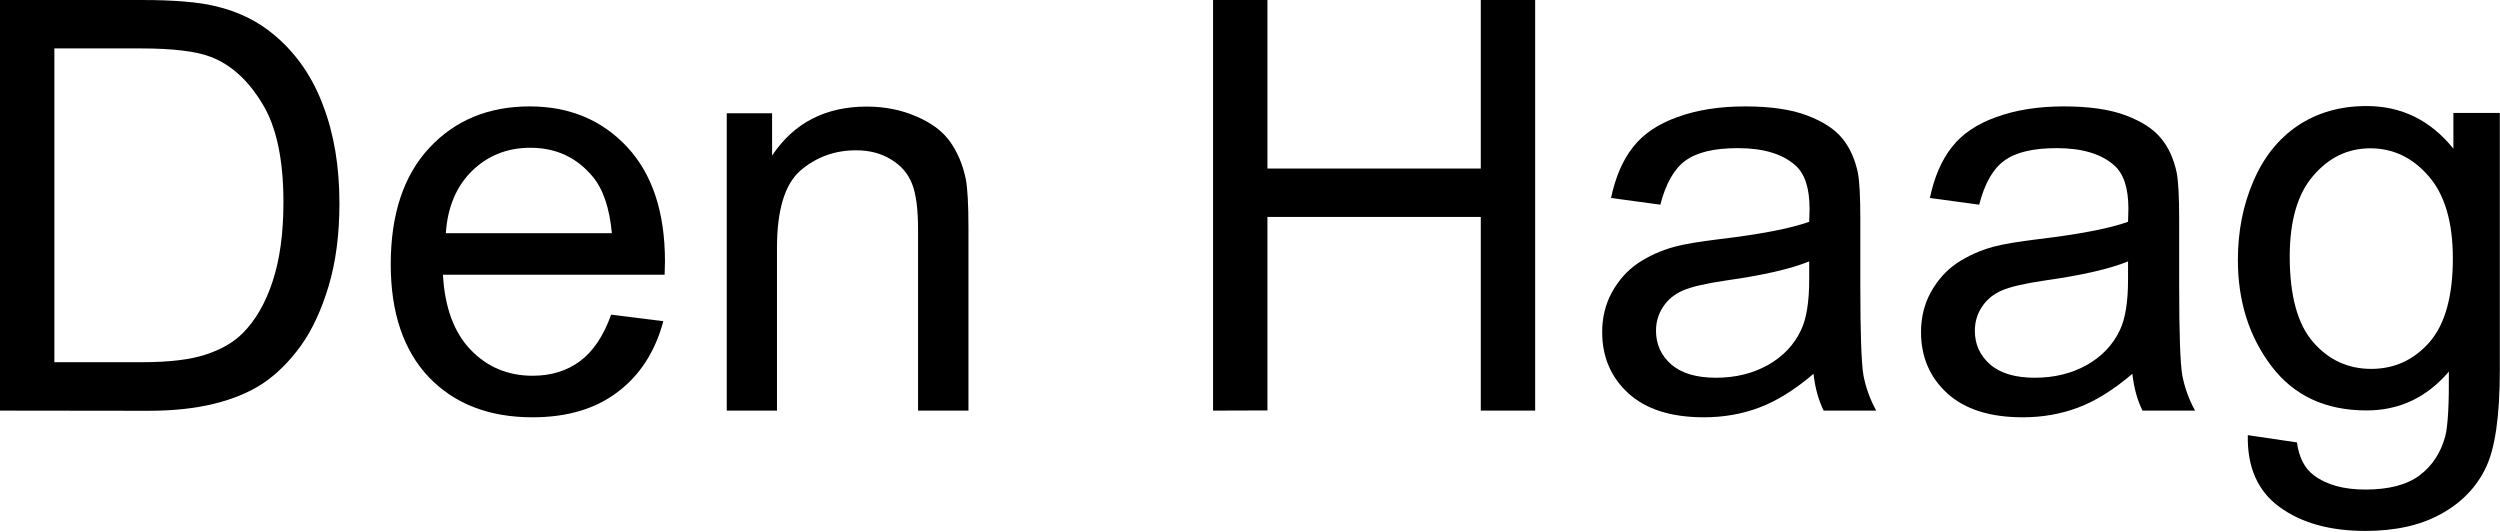
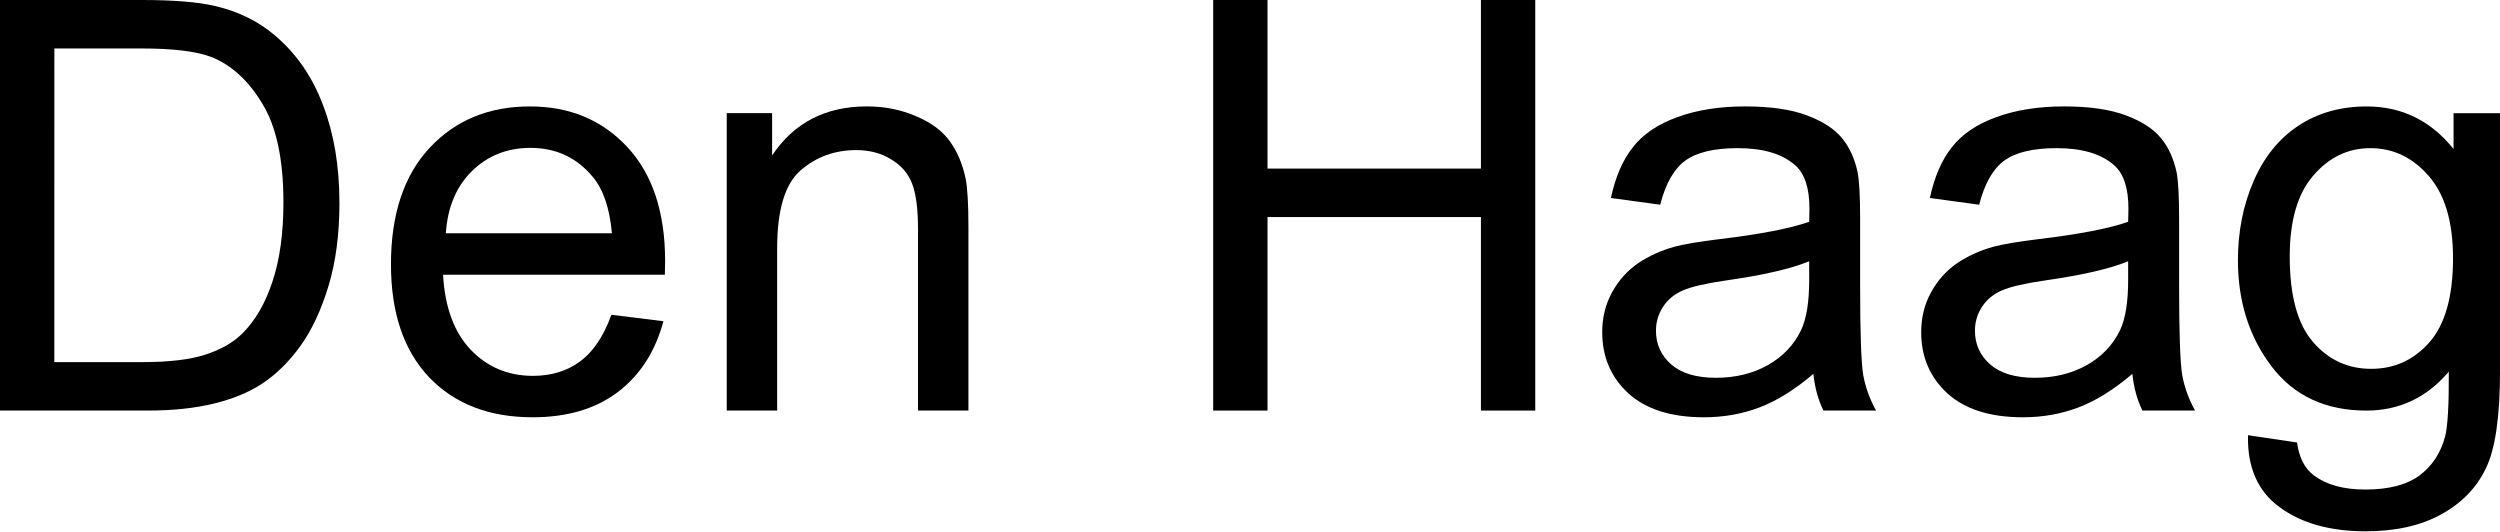
- <svg xmlns="http://www.w3.org/2000/svg" width="13.839mm" height="2.941mm" version="1.1" viewBox="0 0 13.839 2.941" id="svg6">
+ <svg xmlns="http://www.w3.org/2000/svg" width="166.07mm" height="35.291mm" version="1.1" viewBox="0 0 166.07 35.291" id="svg6">
  <defs id="defs10" />
-   <g transform="translate(-31.063,-35.318)" id="g4">
-     <g aria-label="Den Haag" id="text2" style="font-size:3.175px;font-family:Arial">
-       <path d="m 31.063,37.591 v -2.273 h 0.783 q 0.265,0 0.405,0.033 0.195,0.045 0.333,0.163 0.18,0.152 0.268,0.389 0.09,0.236 0.09,0.54 0,0.259 -0.06,0.459 -0.06,0.2 -0.155,0.332 -0.095,0.13 -0.208,0.206 -0.112,0.074 -0.271,0.113 -0.158,0.039 -0.364,0.039 z m 0.301,-0.268 h 0.485 q 0.225,0 0.352,-0.042 0.129,-0.042 0.205,-0.118 0.107,-0.107 0.166,-0.287 0.06,-0.181 0.06,-0.439 0,-0.357 -0.118,-0.547 -0.116,-0.192 -0.284,-0.257 -0.121,-0.047 -0.389,-0.047 h -0.477 z" id="path12" />
-       <path d="m 34.447,37.06 0.288,0.036 q -0.068,0.253 -0.253,0.392 -0.184,0.14 -0.471,0.14 -0.361,0 -0.574,-0.222 -0.211,-0.223 -0.211,-0.625 0,-0.415 0.214,-0.645 0.214,-0.229 0.555,-0.229 0.33,0 0.54,0.225 0.209,0.225 0.209,0.633 0,0.025 -0.002,0.074 H 33.515 q 0.015,0.271 0.153,0.415 0.138,0.144 0.344,0.144 0.153,0 0.262,-0.081 0.109,-0.081 0.172,-0.257 z m -0.916,-0.451 h 0.919 q -0.019,-0.208 -0.105,-0.312 -0.133,-0.161 -0.346,-0.161 -0.192,0 -0.324,0.129 -0.13,0.129 -0.144,0.344 z" id="path14" />
-       <path d="m 35.086,37.591 v -1.646 h 0.251 v 0.234 q 0.181,-0.271 0.524,-0.271 0.149,0 0.273,0.054 0.126,0.053 0.188,0.14 0.062,0.087 0.087,0.206 0.015,0.078 0.015,0.271 v 1.012 h -0.279 v -1.001 q 0,-0.171 -0.033,-0.254 -0.033,-0.085 -0.116,-0.135 -0.082,-0.051 -0.194,-0.051 -0.178,0 -0.309,0.113 -0.129,0.113 -0.129,0.429 v 0.899 z" id="path16" />
-       <path d="m 37.778,37.591 v -2.273 h 0.301 v 0.933 h 1.181 v -0.933 h 0.301 v 2.273 H 39.26 V 36.519 h -1.181 v 1.071 z" id="path18" />
-       <path d="m 41.101,37.388 q -0.155,0.132 -0.299,0.186 -0.143,0.054 -0.307,0.054 -0.271,0 -0.417,-0.132 -0.146,-0.133 -0.146,-0.34 0,-0.121 0.054,-0.22 0.056,-0.101 0.144,-0.161 0.09,-0.06 0.202,-0.091 0.082,-0.022 0.248,-0.042 0.338,-0.04 0.498,-0.096 0.002,-0.057 0.002,-0.073 0,-0.171 -0.079,-0.24 -0.107,-0.095 -0.318,-0.095 -0.197,0 -0.291,0.07 -0.093,0.068 -0.138,0.243 l -0.273,-0.037 q 0.037,-0.175 0.122,-0.282 0.085,-0.109 0.246,-0.166 0.161,-0.059 0.374,-0.059 0.211,0 0.343,0.05 0.132,0.05 0.194,0.126 0.062,0.074 0.087,0.189 0.014,0.071 0.014,0.257 v 0.372 q 0,0.389 0.017,0.493 0.019,0.102 0.071,0.197 h -0.291 q -0.043,-0.087 -0.056,-0.203 z m -0.023,-0.623 q -0.152,0.062 -0.456,0.105 -0.172,0.025 -0.243,0.056 -0.071,0.031 -0.11,0.091 -0.039,0.059 -0.039,0.132 0,0.112 0.084,0.186 0.085,0.074 0.248,0.074 0.161,0 0.287,-0.07 0.126,-0.071 0.184,-0.194 0.045,-0.095 0.045,-0.279 z" id="path20" />
-       <path d="m 42.866,37.388 q -0.155,0.132 -0.299,0.186 -0.143,0.054 -0.307,0.054 -0.271,0 -0.417,-0.132 -0.146,-0.133 -0.146,-0.34 0,-0.121 0.054,-0.22 0.056,-0.101 0.144,-0.161 0.09,-0.06 0.202,-0.091 0.082,-0.022 0.248,-0.042 0.338,-0.04 0.498,-0.096 0.002,-0.057 0.002,-0.073 0,-0.171 -0.079,-0.24 -0.107,-0.095 -0.318,-0.095 -0.197,0 -0.291,0.07 -0.093,0.068 -0.138,0.243 l -0.273,-0.037 q 0.037,-0.175 0.122,-0.282 0.085,-0.109 0.246,-0.166 0.161,-0.059 0.374,-0.059 0.211,0 0.343,0.05 0.132,0.05 0.194,0.126 0.062,0.074 0.087,0.189 0.014,0.071 0.014,0.257 v 0.372 q 0,0.389 0.017,0.493 0.019,0.102 0.071,0.197 h -0.291 q -0.043,-0.087 -0.056,-0.203 z m -0.023,-0.623 q -0.152,0.062 -0.456,0.105 -0.172,0.025 -0.243,0.056 -0.071,0.031 -0.11,0.091 -0.039,0.059 -0.039,0.132 0,0.112 0.084,0.186 0.085,0.074 0.248,0.074 0.161,0 0.287,-0.07 0.126,-0.071 0.184,-0.194 0.045,-0.095 0.045,-0.279 z" id="path22" />
-       <path d="m 43.507,37.727 0.271,0.04 q 0.017,0.126 0.095,0.183 0.104,0.078 0.284,0.078 0.194,0 0.299,-0.078 0.105,-0.078 0.143,-0.217 0.022,-0.085 0.02,-0.358 -0.183,0.215 -0.456,0.215 -0.34,0 -0.526,-0.245 -0.186,-0.245 -0.186,-0.588 0,-0.236 0.085,-0.434 0.085,-0.2 0.246,-0.309 0.163,-0.109 0.381,-0.109 0.291,0 0.481,0.236 v -0.198 h 0.257 v 1.423 q 0,0.384 -0.079,0.544 -0.078,0.161 -0.248,0.254 -0.169,0.093 -0.417,0.093 -0.295,0 -0.476,-0.133 -0.181,-0.132 -0.175,-0.398 z m 0.231,-0.989 q 0,0.324 0.129,0.473 0.129,0.149 0.322,0.149 0.192,0 0.322,-0.147 0.13,-0.149 0.13,-0.465 0,-0.302 -0.135,-0.456 -0.133,-0.153 -0.322,-0.153 -0.186,0 -0.316,0.152 -0.13,0.15 -0.13,0.448 z" id="path24" />
+   <g transform="translate(-33.757,-10.318)" id="g4">
+     <g aria-label="Den Haag" id="text2" style="font-size:38.1px;font-family:Arial">
+       <path d="M 33.757,37.591 V 10.318 h 9.395 q 3.181,0 4.856,0.391 2.344,0.54 4,1.953 2.158,1.823 3.218,4.669 1.079,2.828 1.079,6.474 0,3.107 -0.726,5.507 -0.726,2.4 -1.86,3.981 -1.135,1.563 -2.493,2.474 -1.339,0.893 -3.256,1.358 -1.898,0.465 -4.372,0.465 z m 3.609,-3.218 h 5.823 q 2.698,0 4.223,-0.502 1.544,-0.502 2.456,-1.414 1.284,-1.284 1.991,-3.442 0.726,-2.177 0.726,-5.265 0,-4.279 -1.414,-6.567 -1.395,-2.307 -3.404,-3.088 -1.451,-0.558 -4.669,-0.558 h -5.73 z" id="path12" />
+       <path d="m 74.368,31.228 3.46,0.428 q -0.819,3.032 -3.032,4.707 -2.214,1.674 -5.655,1.674 -4.335,0 -6.883,-2.66 -2.53,-2.679 -2.53,-7.497 0,-4.986 2.567,-7.739 2.567,-2.753 6.66,-2.753 3.963,0 6.474,2.698 2.511,2.698 2.511,7.59 0,0.298 -0.019,0.893 H 63.188 q 0.186,3.256 1.842,4.986 1.656,1.73 4.13,1.73 1.842,0 3.144,-0.967 1.302,-0.967 2.065,-3.088 z M 63.374,25.815 h 11.032 q -0.223,-2.493 -1.265,-3.739 -1.6,-1.935 -4.149,-1.935 -2.307,0 -3.888,1.544 -1.563,1.544 -1.73,4.13 z" id="path14" />
+       <path d="M 82.033,37.591 V 17.834 h 3.014 v 2.809 q 2.177,-3.256 6.288,-3.256 1.786,0 3.274,0.651 1.507,0.633 2.251,1.674 0.744,1.042 1.042,2.474 0.186,0.93 0.186,3.256 v 12.148 h -3.349 v -12.018 q 0,-2.046 -0.391,-3.051 Q 93.958,21.499 92.953,20.903 q -0.986,-0.614 -2.325,-0.614 -2.139,0 -3.702,1.358 -1.544,1.358 -1.544,5.153 v 10.79 z" id="path16" />
+       <path d="M 114.347,37.591 V 10.318 h 3.609 V 21.517 H 132.132 V 10.318 h 3.609 V 37.591 H 132.132 V 24.736 h -14.176 v 12.855 z" id="path18" />
+       <path d="m 154.215,35.154 q -1.86,1.581 -3.59,2.232 -1.712,0.651 -3.683,0.651 -3.256,0 -5.004,-1.581 -1.749,-1.6 -1.749,-4.074 0,-1.451 0.651,-2.642 0.67,-1.209 1.73,-1.935 1.079,-0.726 2.418,-1.098 0.986,-0.26 2.977,-0.502 4.056,-0.484 5.972,-1.153 0.019,-0.688 0.019,-0.874 0,-2.046 -0.949,-2.884 -1.284,-1.135 -3.814,-1.135 -2.363,0 -3.497,0.837 -1.116,0.819 -1.656,2.921 l -3.274,-0.446 q 0.446,-2.102 1.47,-3.386 1.023,-1.302 2.958,-1.991 1.935,-0.707 4.483,-0.707 2.53,0 4.111,0.595 1.581,0.595 2.325,1.507 0.744,0.893 1.042,2.27 0.167,0.856 0.167,3.088 v 4.465 q 0,4.669 0.205,5.916 0.223,1.228 0.856,2.363 h -3.497 q -0.521,-1.042 -0.67,-2.437 z m -0.279,-7.479 q -1.823,0.744 -5.469,1.265 -2.065,0.298 -2.921,0.67 -0.856,0.372 -1.321,1.098 -0.465,0.707 -0.465,1.581 0,1.339 1.005,2.232 1.023,0.893 2.977,0.893 1.935,0 3.442,-0.837 1.507,-0.856 2.214,-2.325 0.54,-1.135 0.54,-3.349 z" id="path20" />
+       <path d="m 175.404,35.154 q -1.86,1.581 -3.59,2.232 -1.712,0.651 -3.683,0.651 -3.256,0 -5.004,-1.581 -1.749,-1.6 -1.749,-4.074 0,-1.451 0.651,-2.642 0.67,-1.209 1.73,-1.935 1.079,-0.726 2.418,-1.098 0.986,-0.26 2.977,-0.502 4.056,-0.484 5.972,-1.153 0.019,-0.688 0.019,-0.874 0,-2.046 -0.949,-2.884 -1.284,-1.135 -3.814,-1.135 -2.363,0 -3.497,0.837 -1.116,0.819 -1.656,2.921 l -3.274,-0.446 q 0.446,-2.102 1.47,-3.386 1.023,-1.302 2.958,-1.991 1.935,-0.707 4.483,-0.707 2.53,0 4.111,0.595 1.581,0.595 2.325,1.507 0.744,0.893 1.042,2.27 0.167,0.856 0.167,3.088 v 4.465 q 0,4.669 0.205,5.916 0.223,1.228 0.856,2.363 h -3.497 q -0.521,-1.042 -0.67,-2.437 z m -0.279,-7.479 q -1.823,0.744 -5.469,1.265 -2.065,0.298 -2.921,0.67 -0.856,0.372 -1.321,1.098 -0.465,0.707 -0.465,1.581 0,1.339 1.005,2.232 1.023,0.893 2.977,0.893 1.935,0 3.442,-0.837 1.507,-0.856 2.214,-2.325 0.539,-1.135 0.539,-3.349 z" id="path22" />
+       <path d="m 183.087,39.228 3.256,0.484 q 0.205,1.507 1.135,2.195 1.246,0.93 3.404,0.93 2.325,0 3.59,-0.93 1.265,-0.93 1.712,-2.604 0.26,-1.023 0.242,-4.297 -2.195,2.586 -5.469,2.586 -4.074,0 -6.307,-2.939 -2.232,-2.939 -2.232,-7.051 0,-2.828 1.023,-5.209 1.023,-2.4 2.958,-3.702 1.953,-1.302 4.576,-1.302 3.497,0 5.767,2.828 v -2.381 h 3.088 v 17.078 q 0,4.614 -0.949,6.53 -0.93,1.935 -2.977,3.051 -2.028,1.116 -5.004,1.116 -3.535,0 -5.711,-1.6 -2.177,-1.581 -2.102,-4.781 z m 2.772,-11.869 q 0,3.888 1.544,5.674 1.544,1.786 3.87,1.786 2.307,0 3.87,-1.767 1.563,-1.786 1.563,-5.581 0,-3.628 -1.619,-5.469 -1.6,-1.842 -3.87,-1.842 -2.232,0 -3.795,1.823 -1.563,1.805 -1.563,5.376 z" id="path24" />
    </g>
  </g>
</svg>
